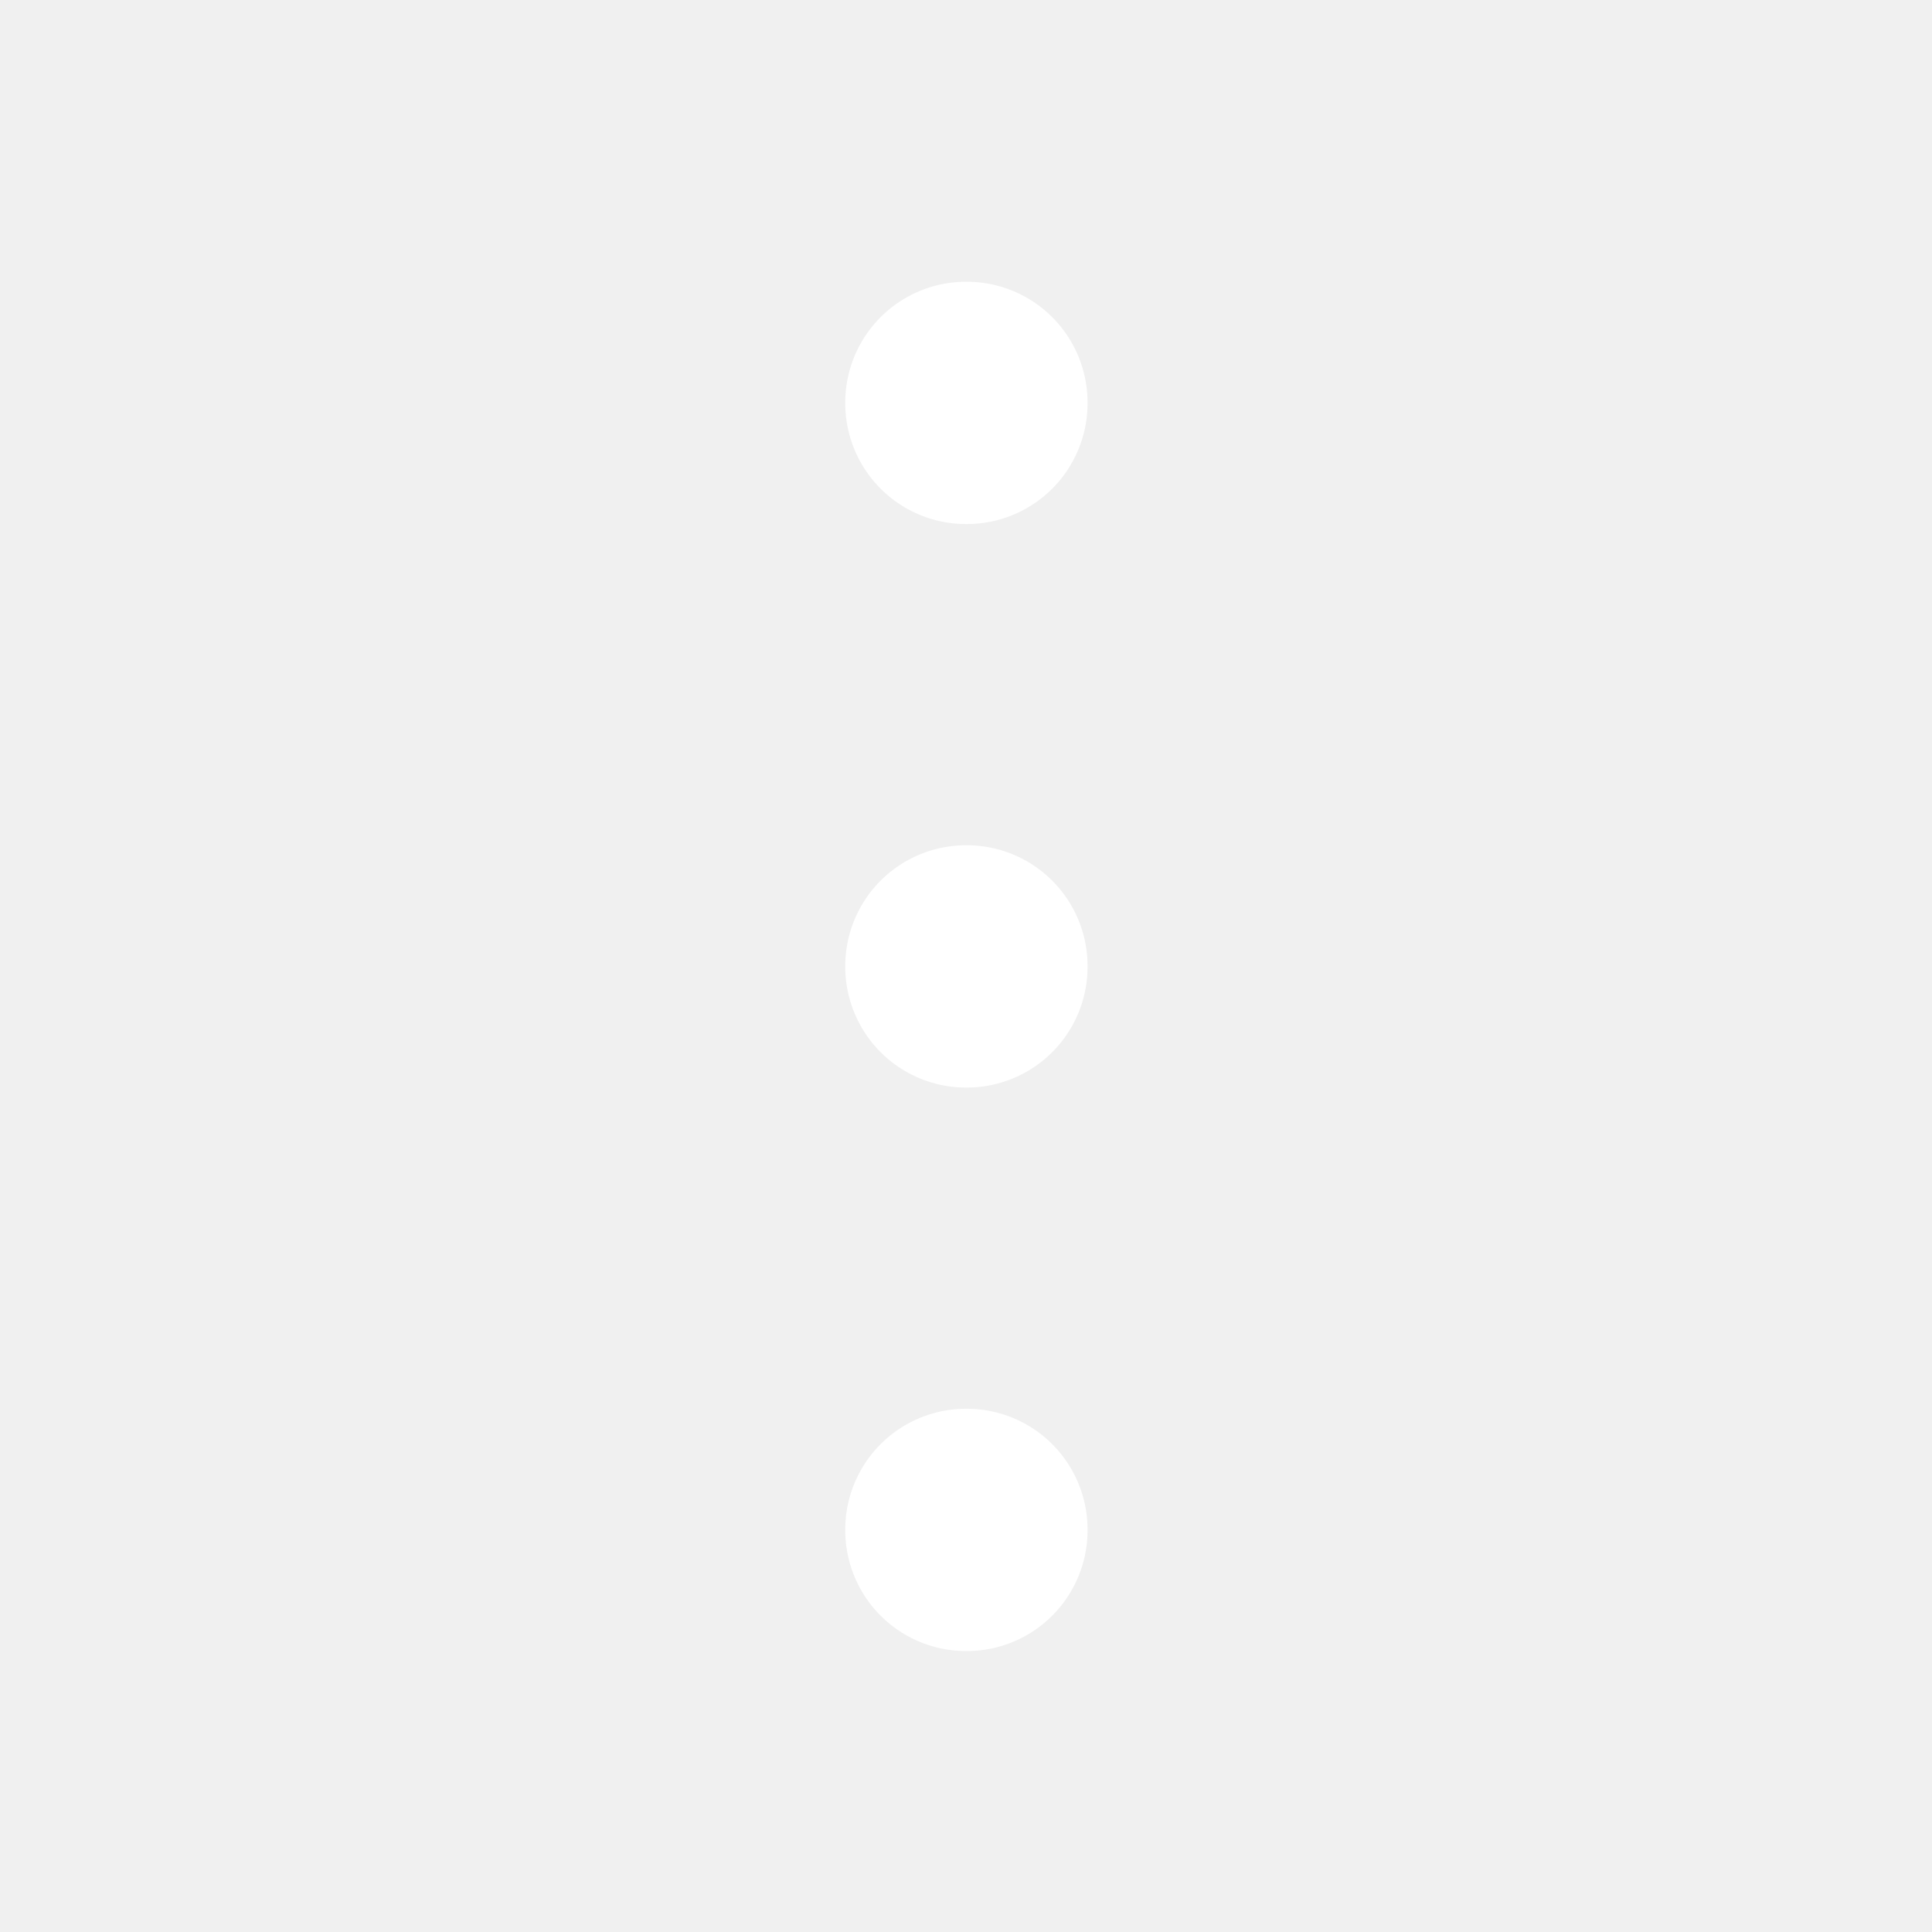
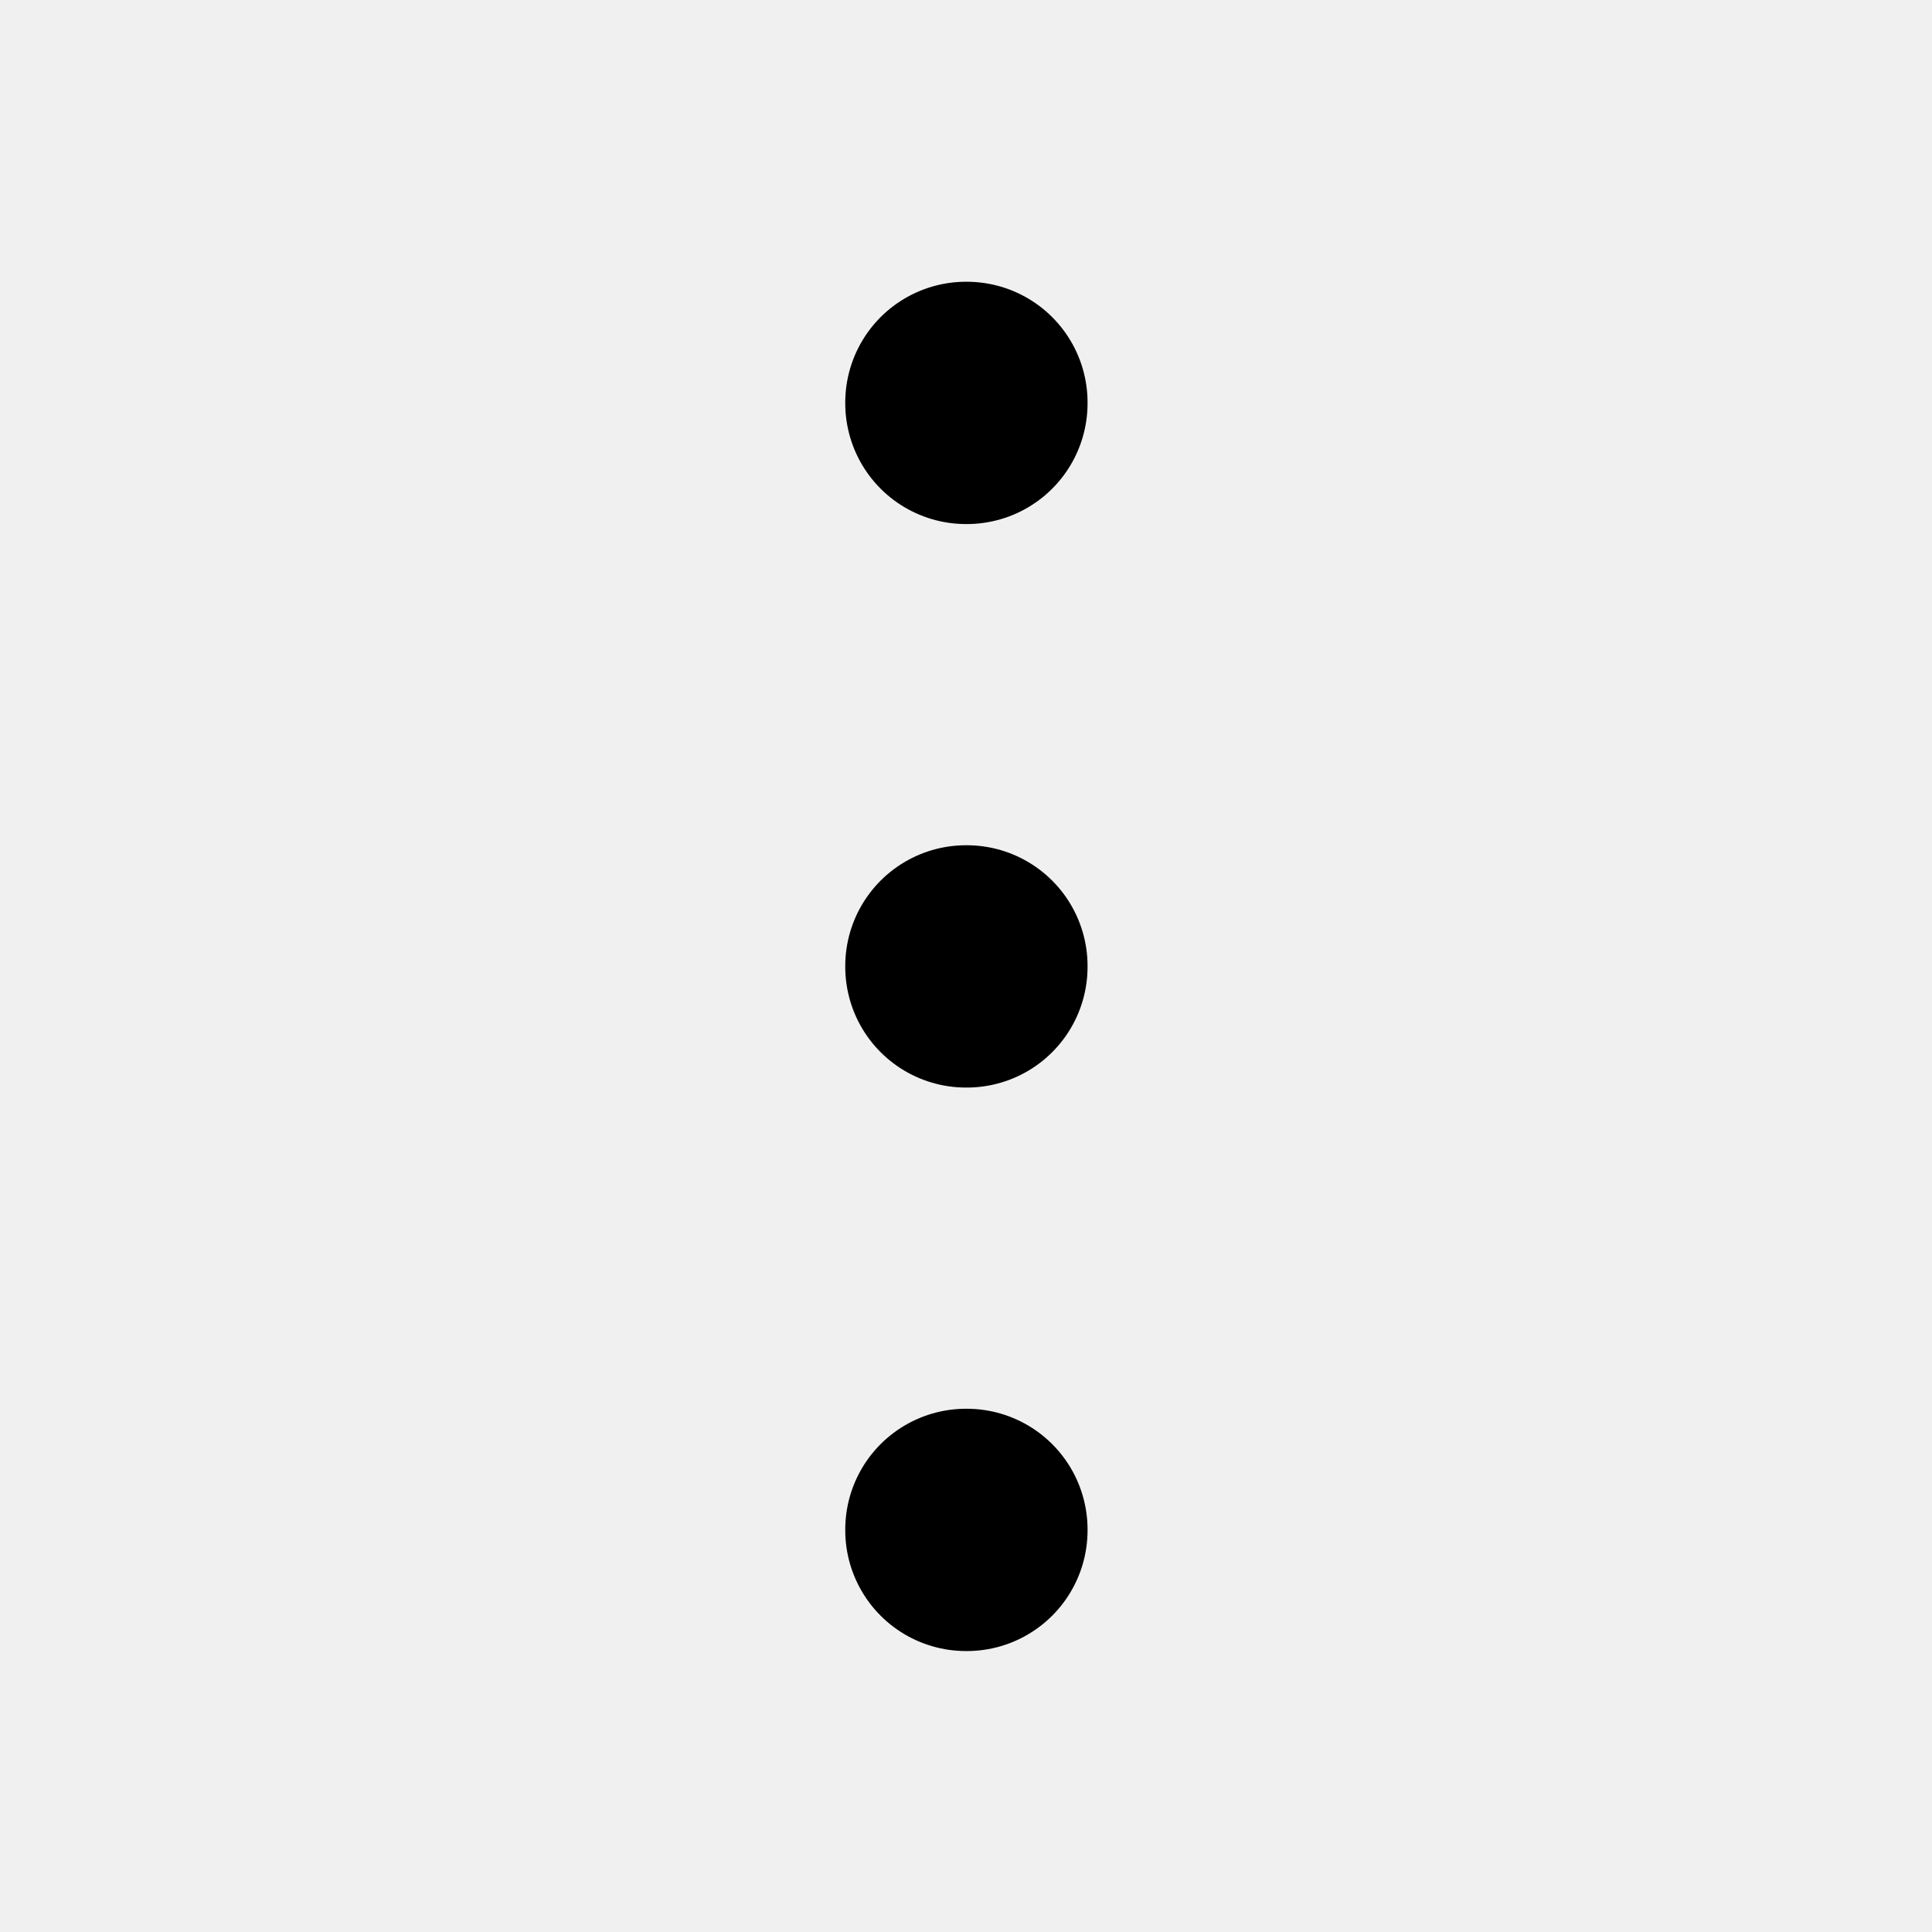
<svg xmlns="http://www.w3.org/2000/svg" width="800px" height="800px" viewBox="0 0 24 24" fill="none">
  <g clip-path="url(#clip0_105_1875)">
-     <rect height="0.01" stroke="white" stroke-linejoin="round" stroke-width="3" width="0.01" x="12" y="12" />
-     <rect height="0.01" stroke="white" stroke-linejoin="round" stroke-width="3" width="0.01" x="12" y="5" />
-     <rect height="0.01" stroke="white" stroke-linejoin="round" stroke-width="3" width="0.01" x="12" y="19" />
+     <rect height="0.01" stroke="currentColor" stroke-linejoin="round" stroke-width="3" width="0.01" x="12" y="12" />
+     <rect height="0.01" stroke="currentColor" stroke-linejoin="round" stroke-width="3" width="0.01" x="12" y="5" />
+     <rect height="0.01" stroke="currentColor" stroke-linejoin="round" stroke-width="3" width="0.01" x="12" y="19" />
  </g>
  <defs>
    <clipPath id="clip0_105_1875">
      <rect fill="white" height="24" transform="translate(0 0.000976562)" width="24" />
    </clipPath>
  </defs>
</svg>
